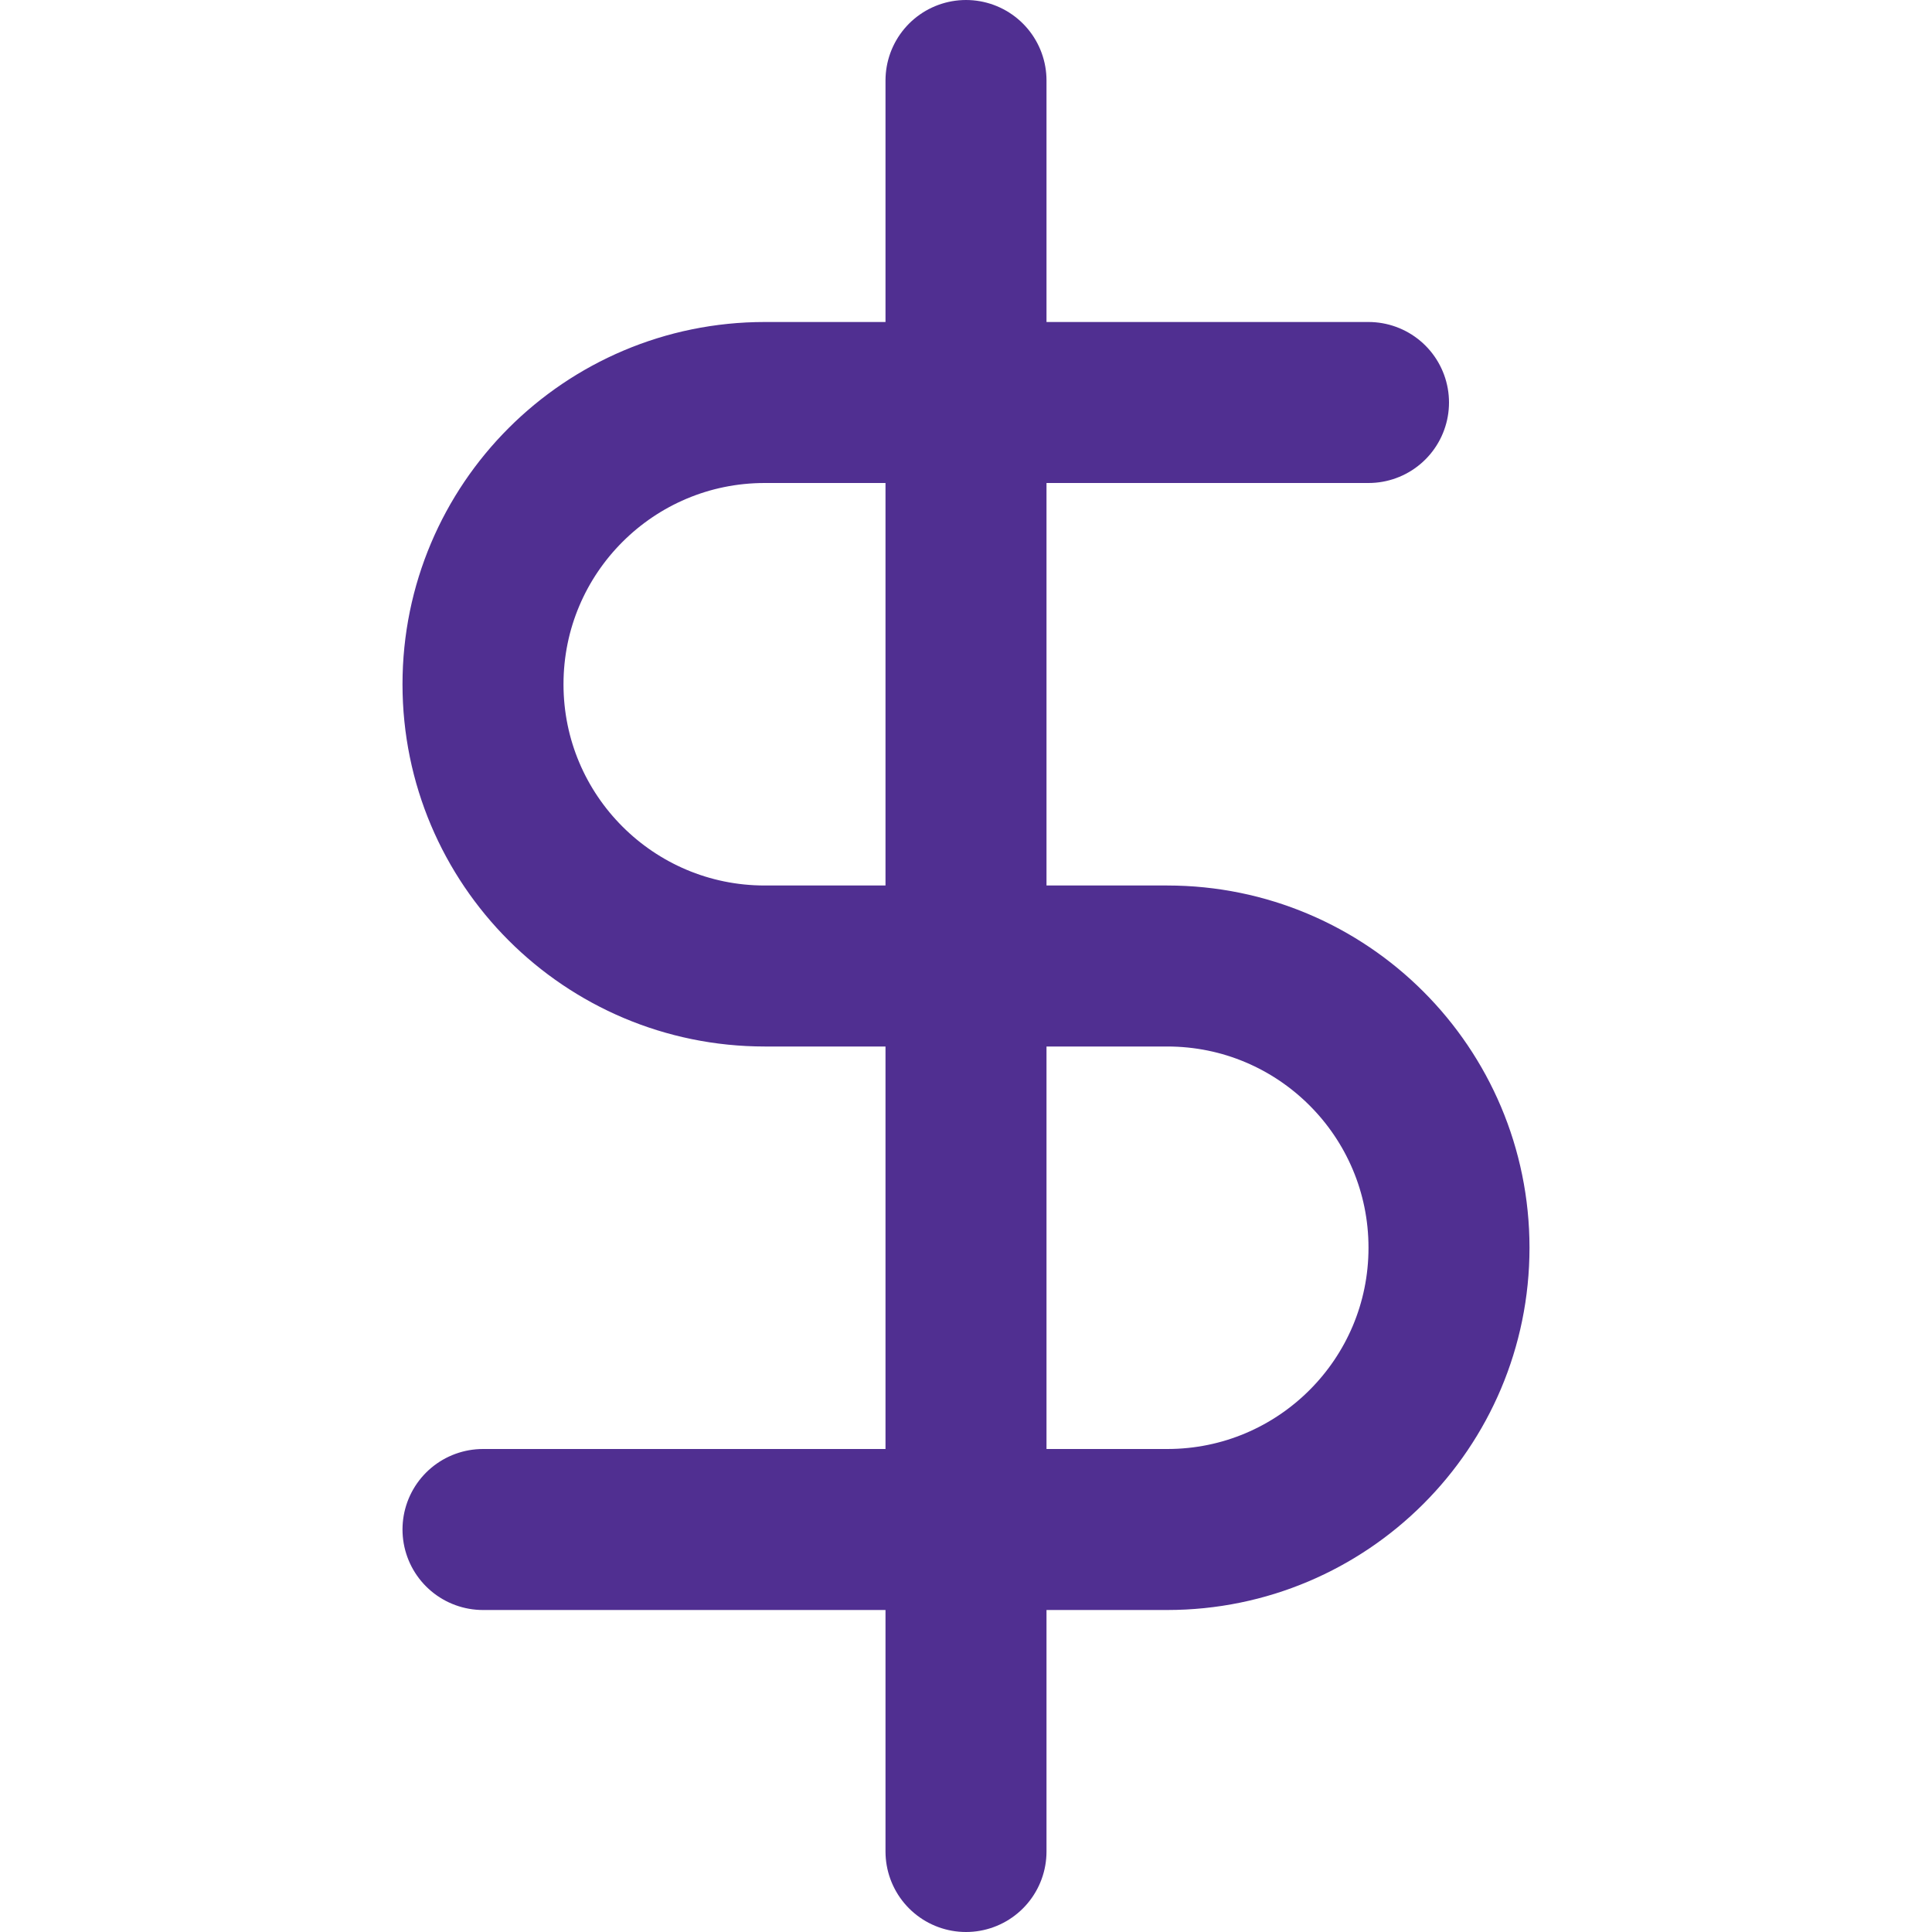
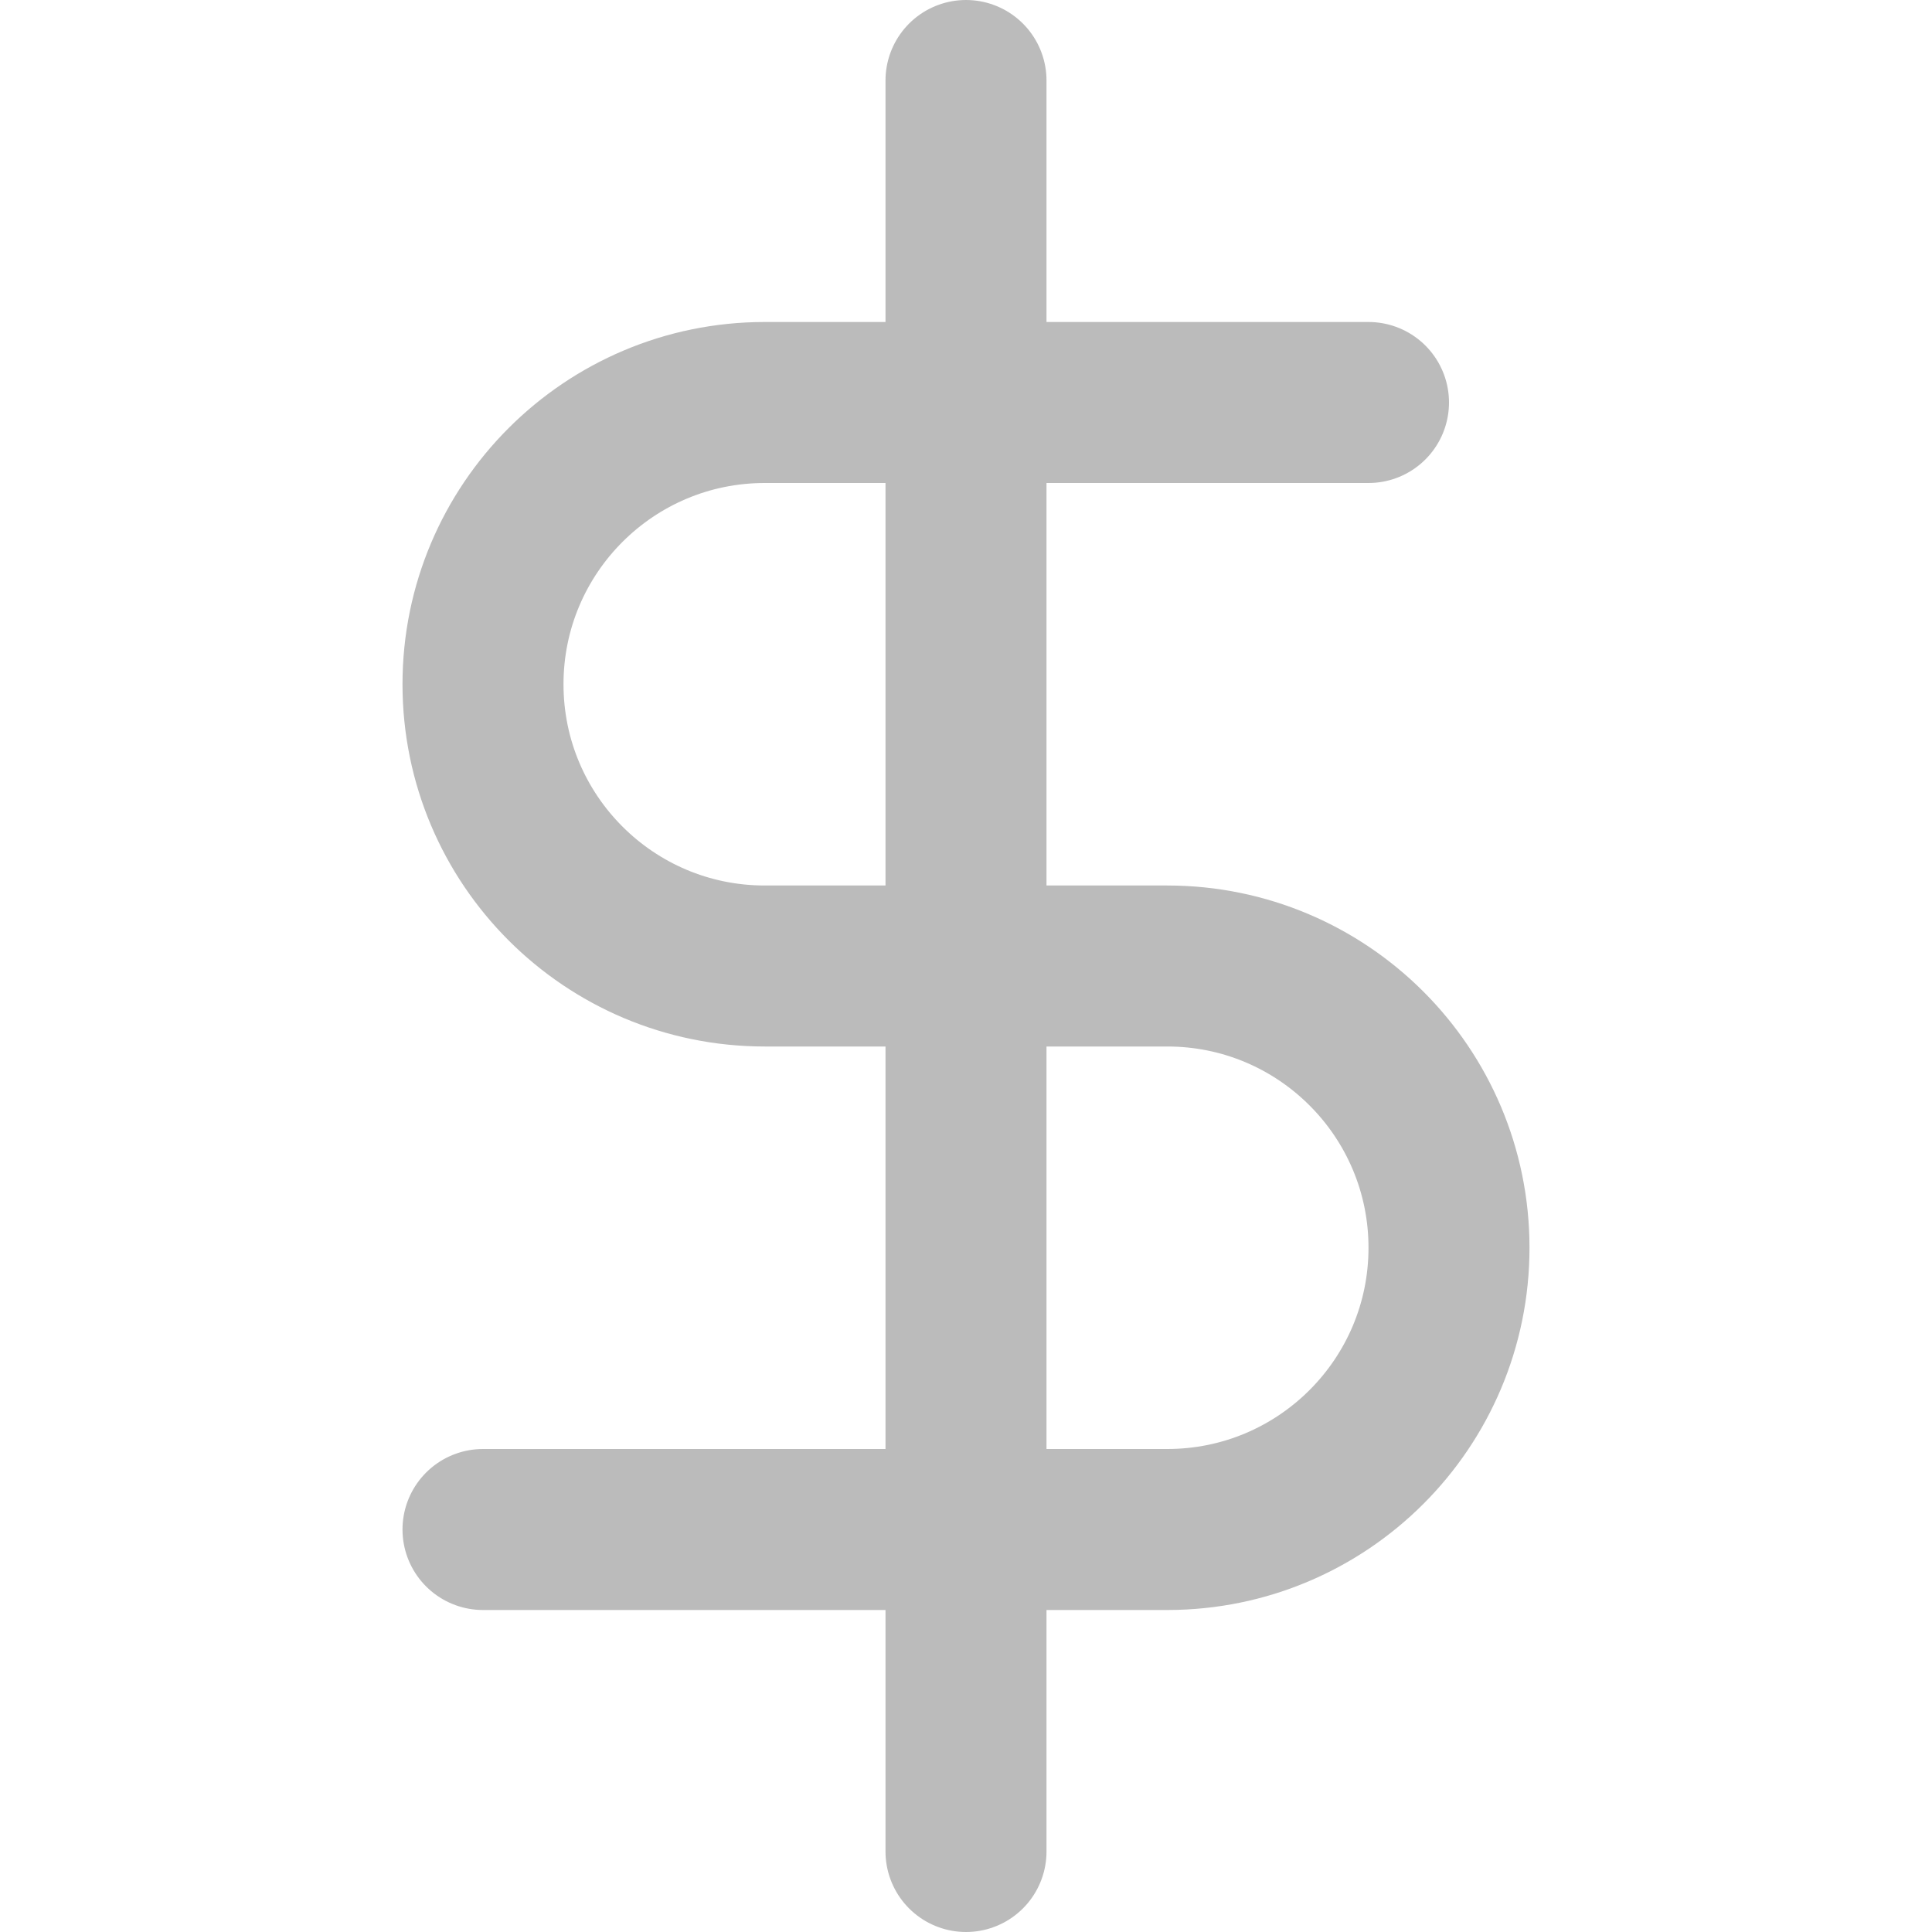
- <svg xmlns="http://www.w3.org/2000/svg" width="24" height="24" viewBox="0 0 24 24" fill="none" stroke="#502F91" stroke-width="2" stroke-linecap="round" stroke-linejoin="round" class="feather feather-dollar-sign">
+ <svg xmlns="http://www.w3.org/2000/svg" width="24" height="24" viewBox="0 0 24 24" fill="none" stroke="#bbb" stroke-width="2" stroke-linecap="round" stroke-linejoin="round" class="feather feather-dollar-sign">
  <line x1="12" y1="1" x2="12" y2="23" />
  <path d="M17 5H9.5a3.5 3.5 0 0 0 0 7h5a3.5 3.5 0 0 1 0 7H6" />
</svg>
